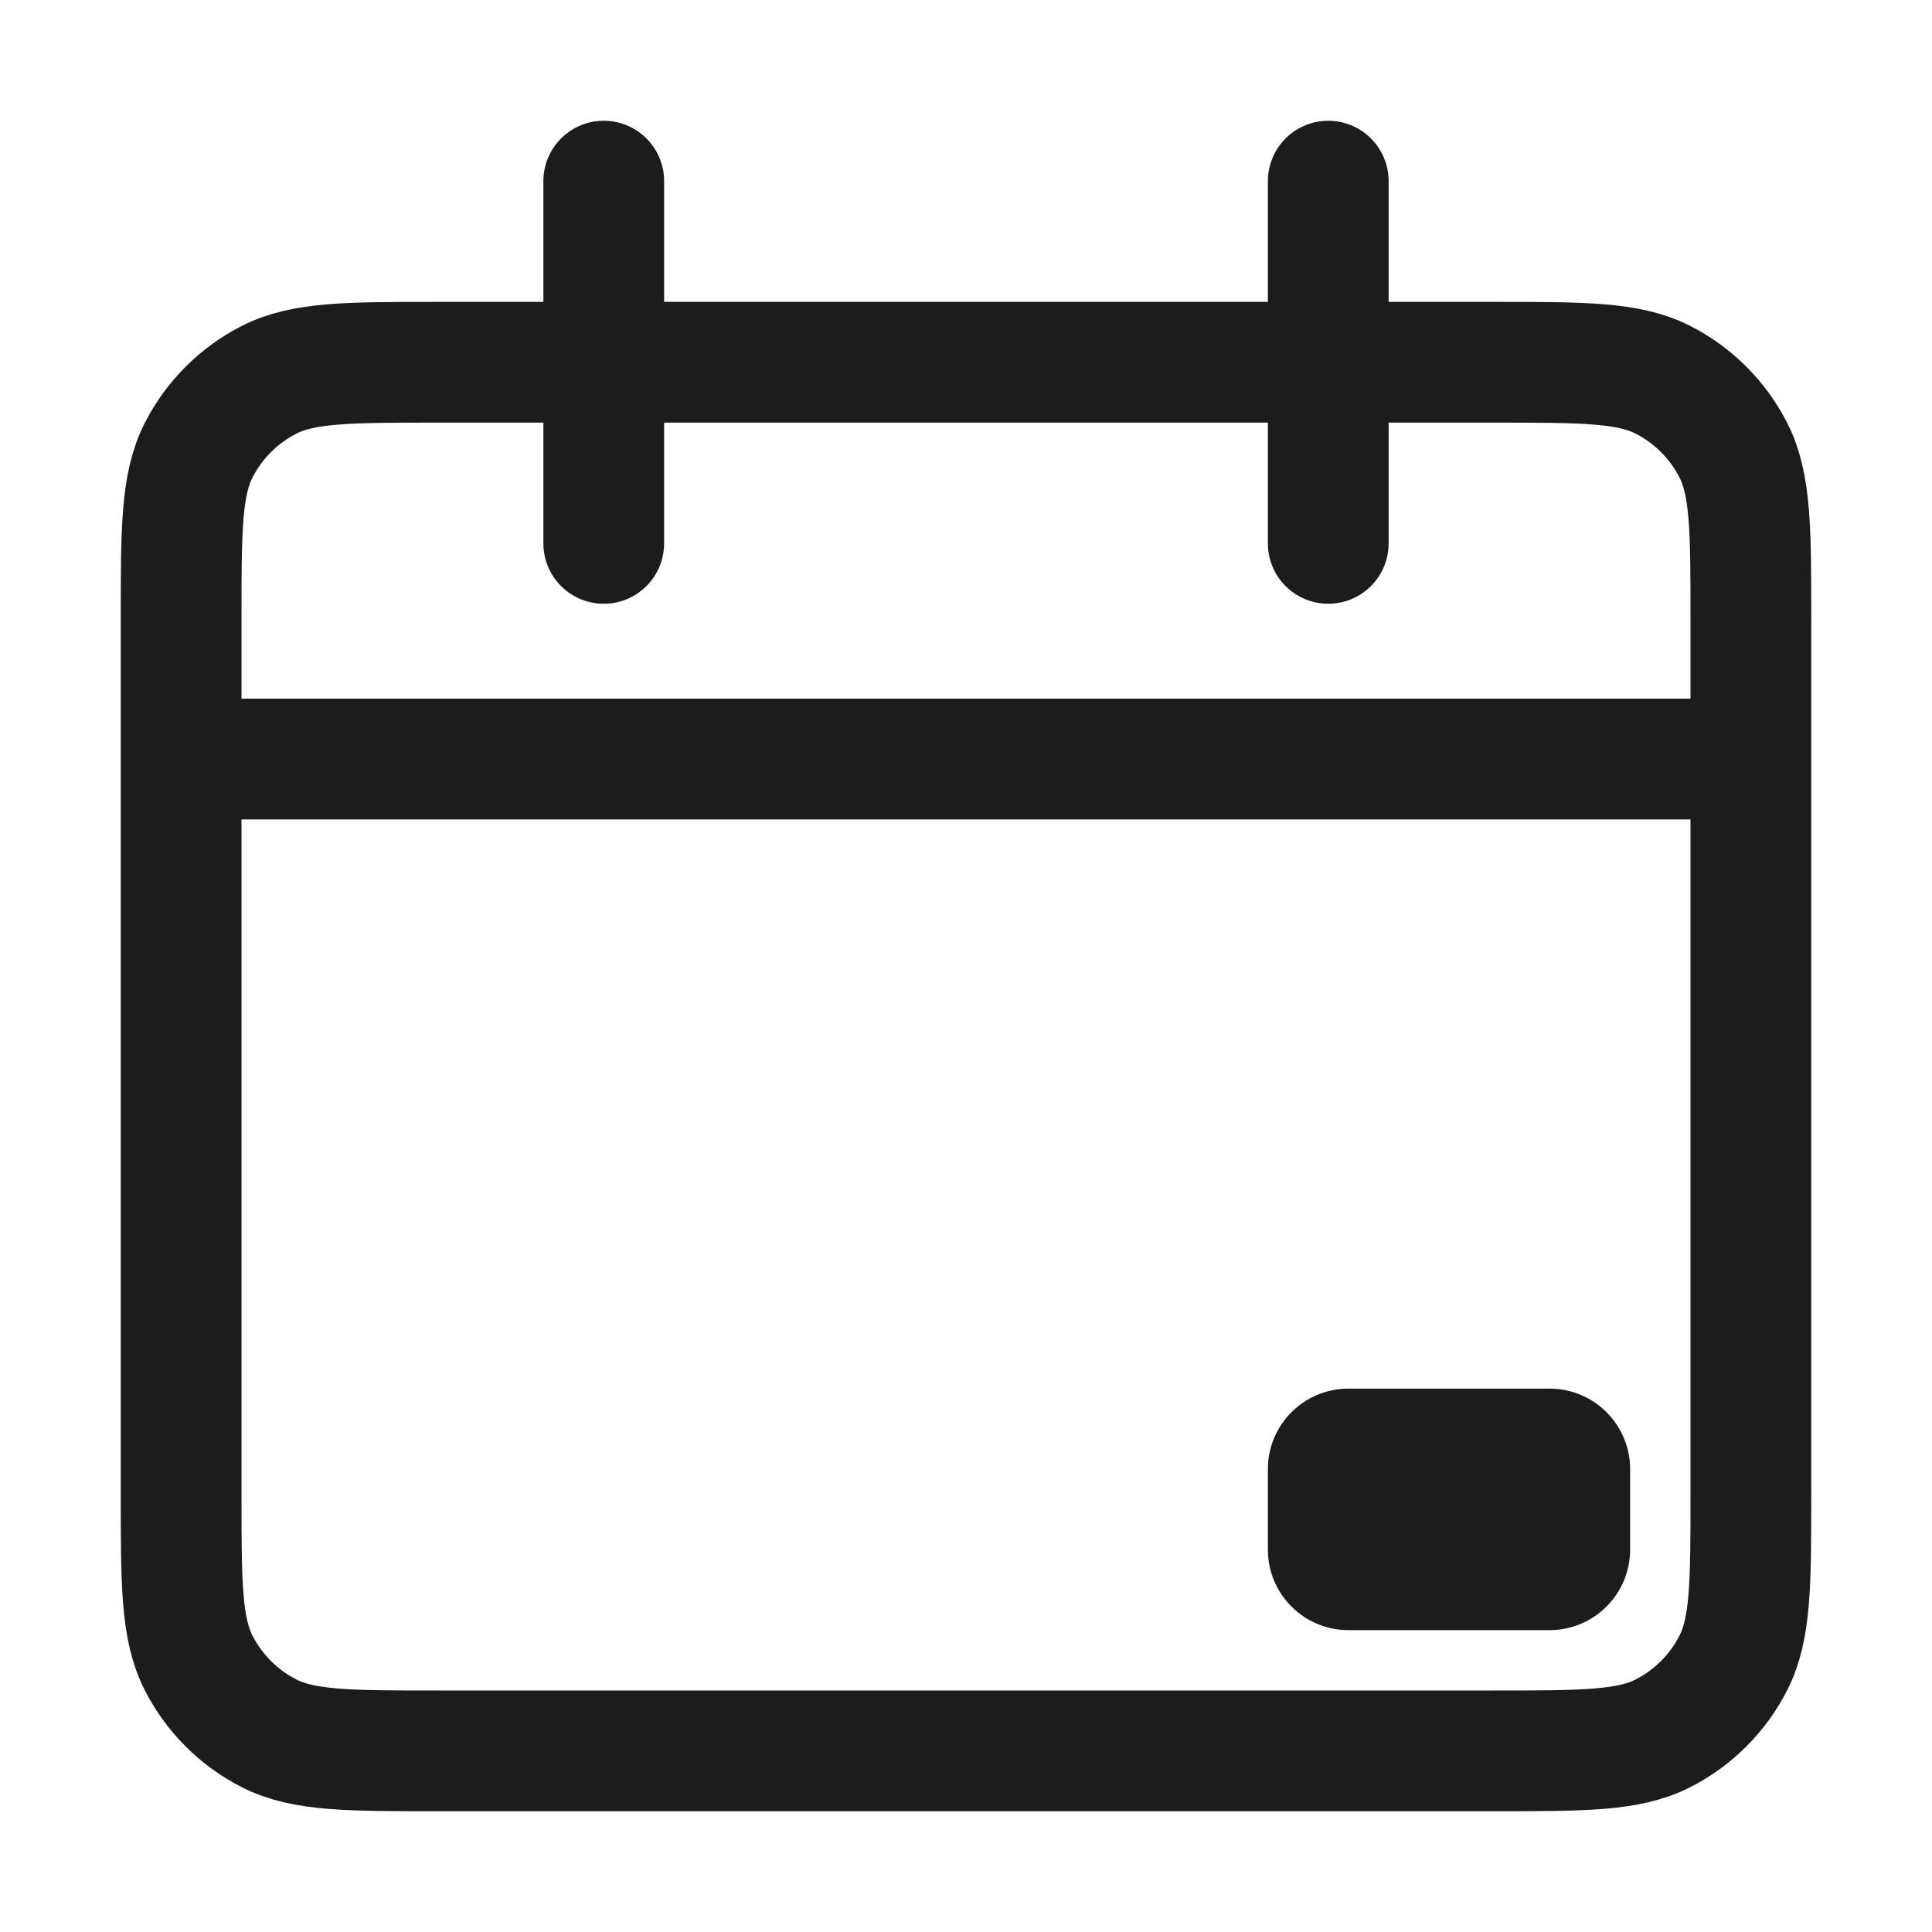
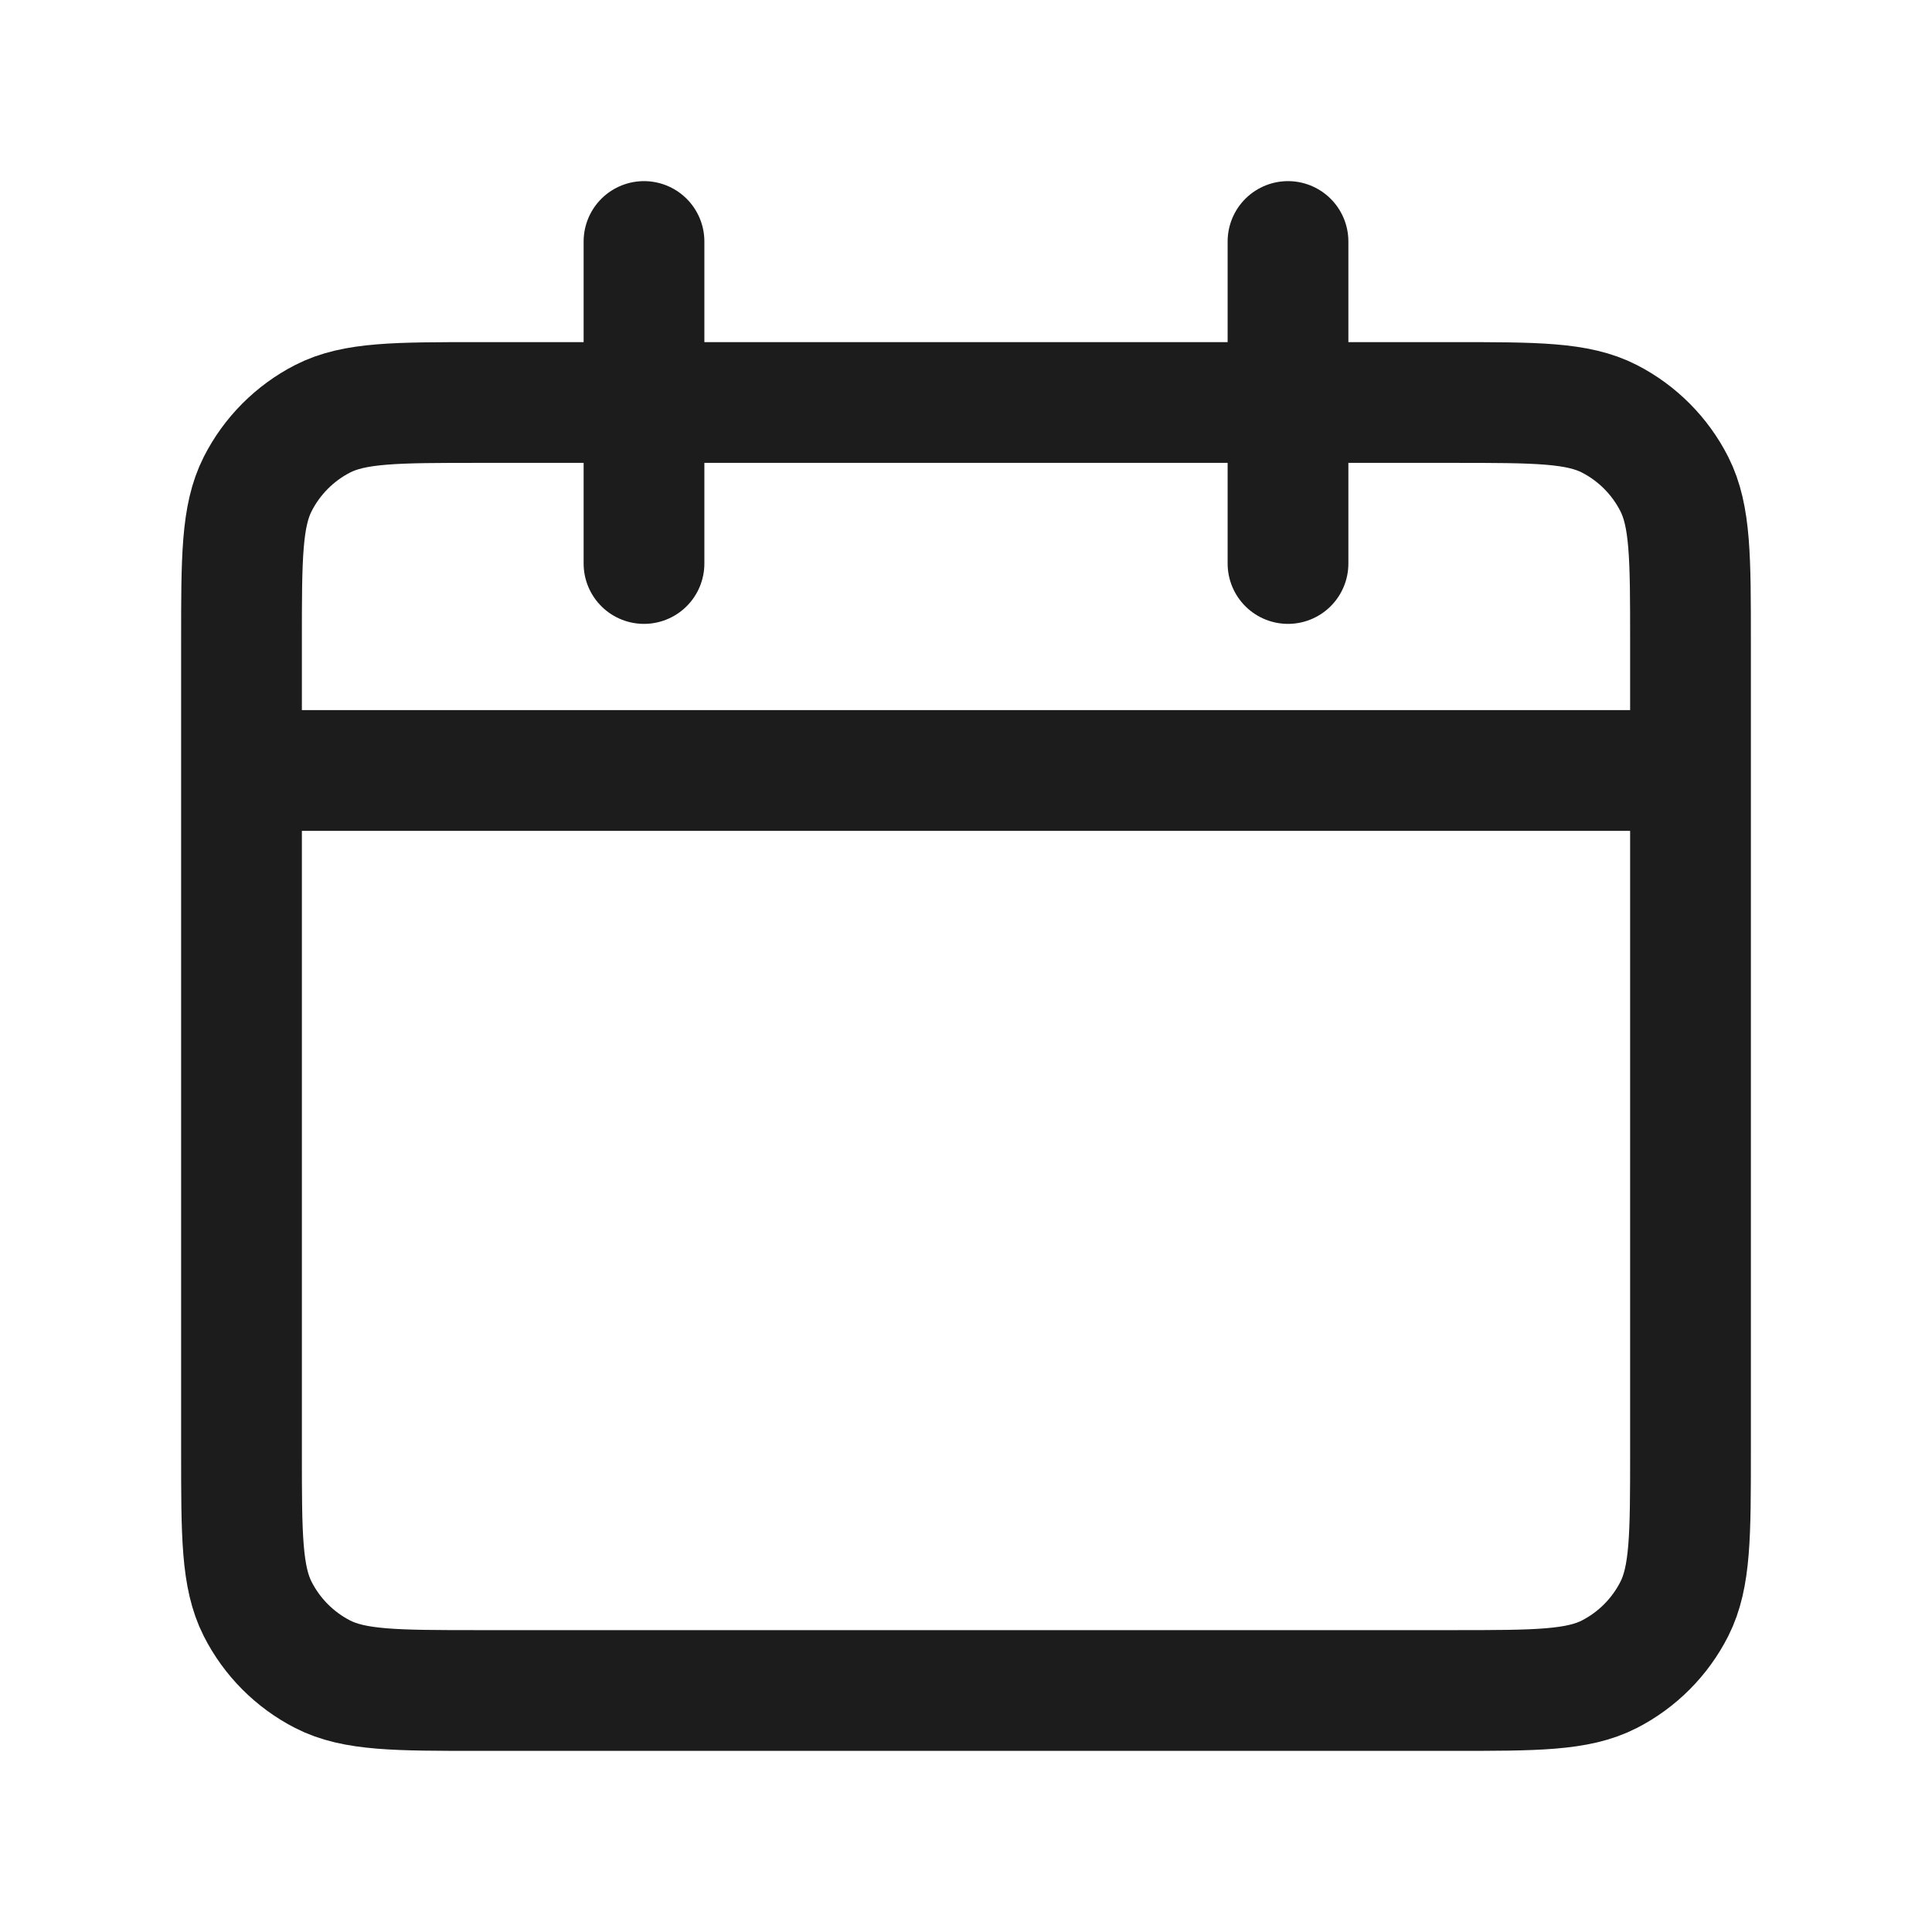
<svg xmlns="http://www.w3.org/2000/svg" width="24" height="24" viewBox="0 0 24 24" fill="none">
-   <path d="M21.75 9.429V7.7C21.75 6.58 21.75 6.02 21.532 5.592C21.34 5.216 21.034 4.91 20.658 4.718C20.23 4.5 19.67 4.5 18.55 4.5H5.45C4.33 4.5 3.77 4.5 3.342 4.718C2.966 4.91 2.66 5.216 2.468 5.592C2.25 6.02 2.25 6.58 2.25 7.7V9.429M21.75 9.429V18.55C21.75 19.67 21.75 20.23 21.532 20.658C21.34 21.034 21.034 21.34 20.658 21.532C20.23 21.75 19.67 21.75 18.55 21.75H5.45C4.33 21.75 3.77 21.75 3.342 21.532C2.966 21.34 2.66 21.034 2.468 20.658C2.25 20.23 2.25 19.67 2.25 18.55V9.429M21.75 9.429H2.25" stroke="#1C1C1C" stroke-width="1.5" />
-   <path d="M7.5 2.25V6.75M16.5 2.25V6.75" stroke="#1C1C1C" stroke-width="1.5" stroke-linecap="round" />
-   <path d="M19.25 17.25H16.75C16.198 17.25 15.75 17.698 15.75 18.25V19.25C15.75 19.802 16.198 20.25 16.75 20.25H19.25C19.802 20.25 20.25 19.802 20.25 19.25V18.25C20.25 17.698 19.802 17.25 19.25 17.25Z" fill="#1C1C1C" />
+   <path d="M21 9.571V7.968C21 6.929 21 6.41 20.799 6.013C20.622 5.664 20.339 5.38 19.992 5.202C19.597 5 19.08 5 18.046 5H5.954C4.92 5 4.403 5 4.008 5.202C3.661 5.38 3.378 5.664 3.201 6.013C3 6.41 3 6.929 3 7.968V9.571M21 9.571V18.032C21 19.071 21 19.59 20.799 19.987C20.622 20.336 20.339 20.62 19.992 20.798C19.597 21 19.08 21 18.046 21H5.954C4.92 21 4.403 21 4.008 20.798C3.661 20.62 3.378 20.336 3.201 19.987C3 19.59 3 19.071 3 18.032V9.571M21 9.571H3" stroke="#1C1C1C" stroke-width="1.5" />
+   <path d="M8 3V7M16 3V7" stroke="#1C1C1C" stroke-width="1.5" stroke-linecap="round" />
</svg>
